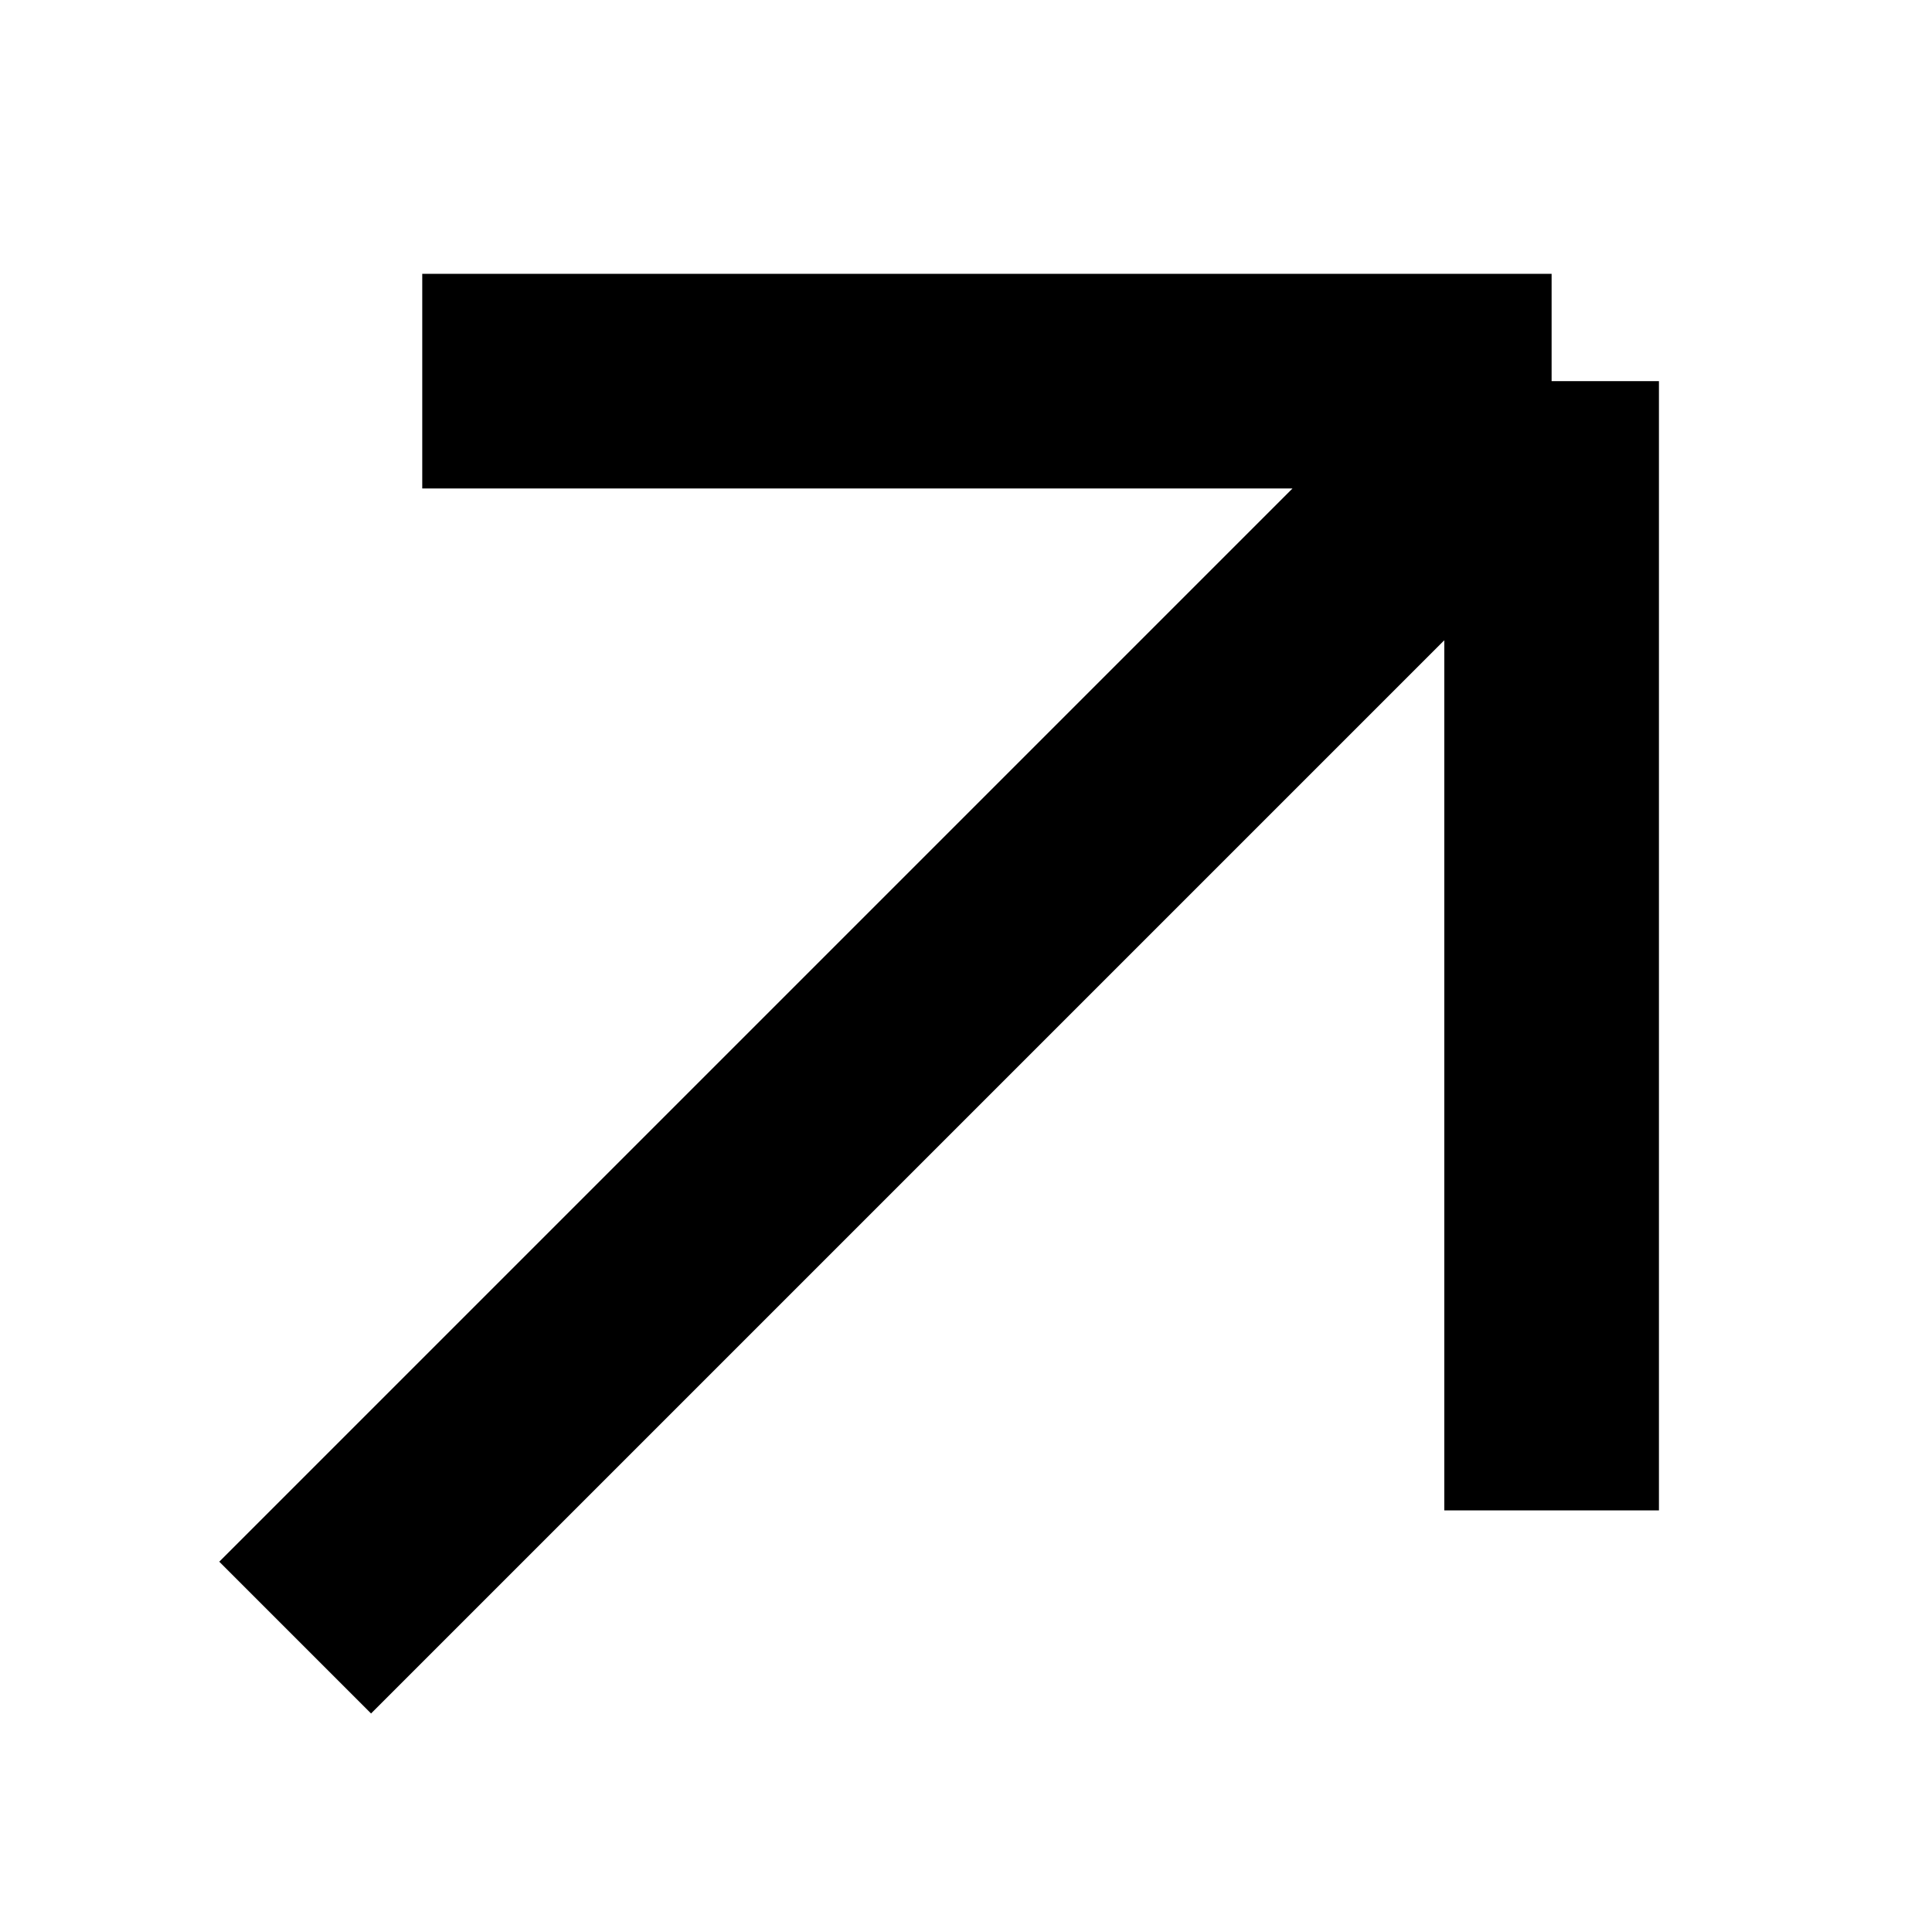
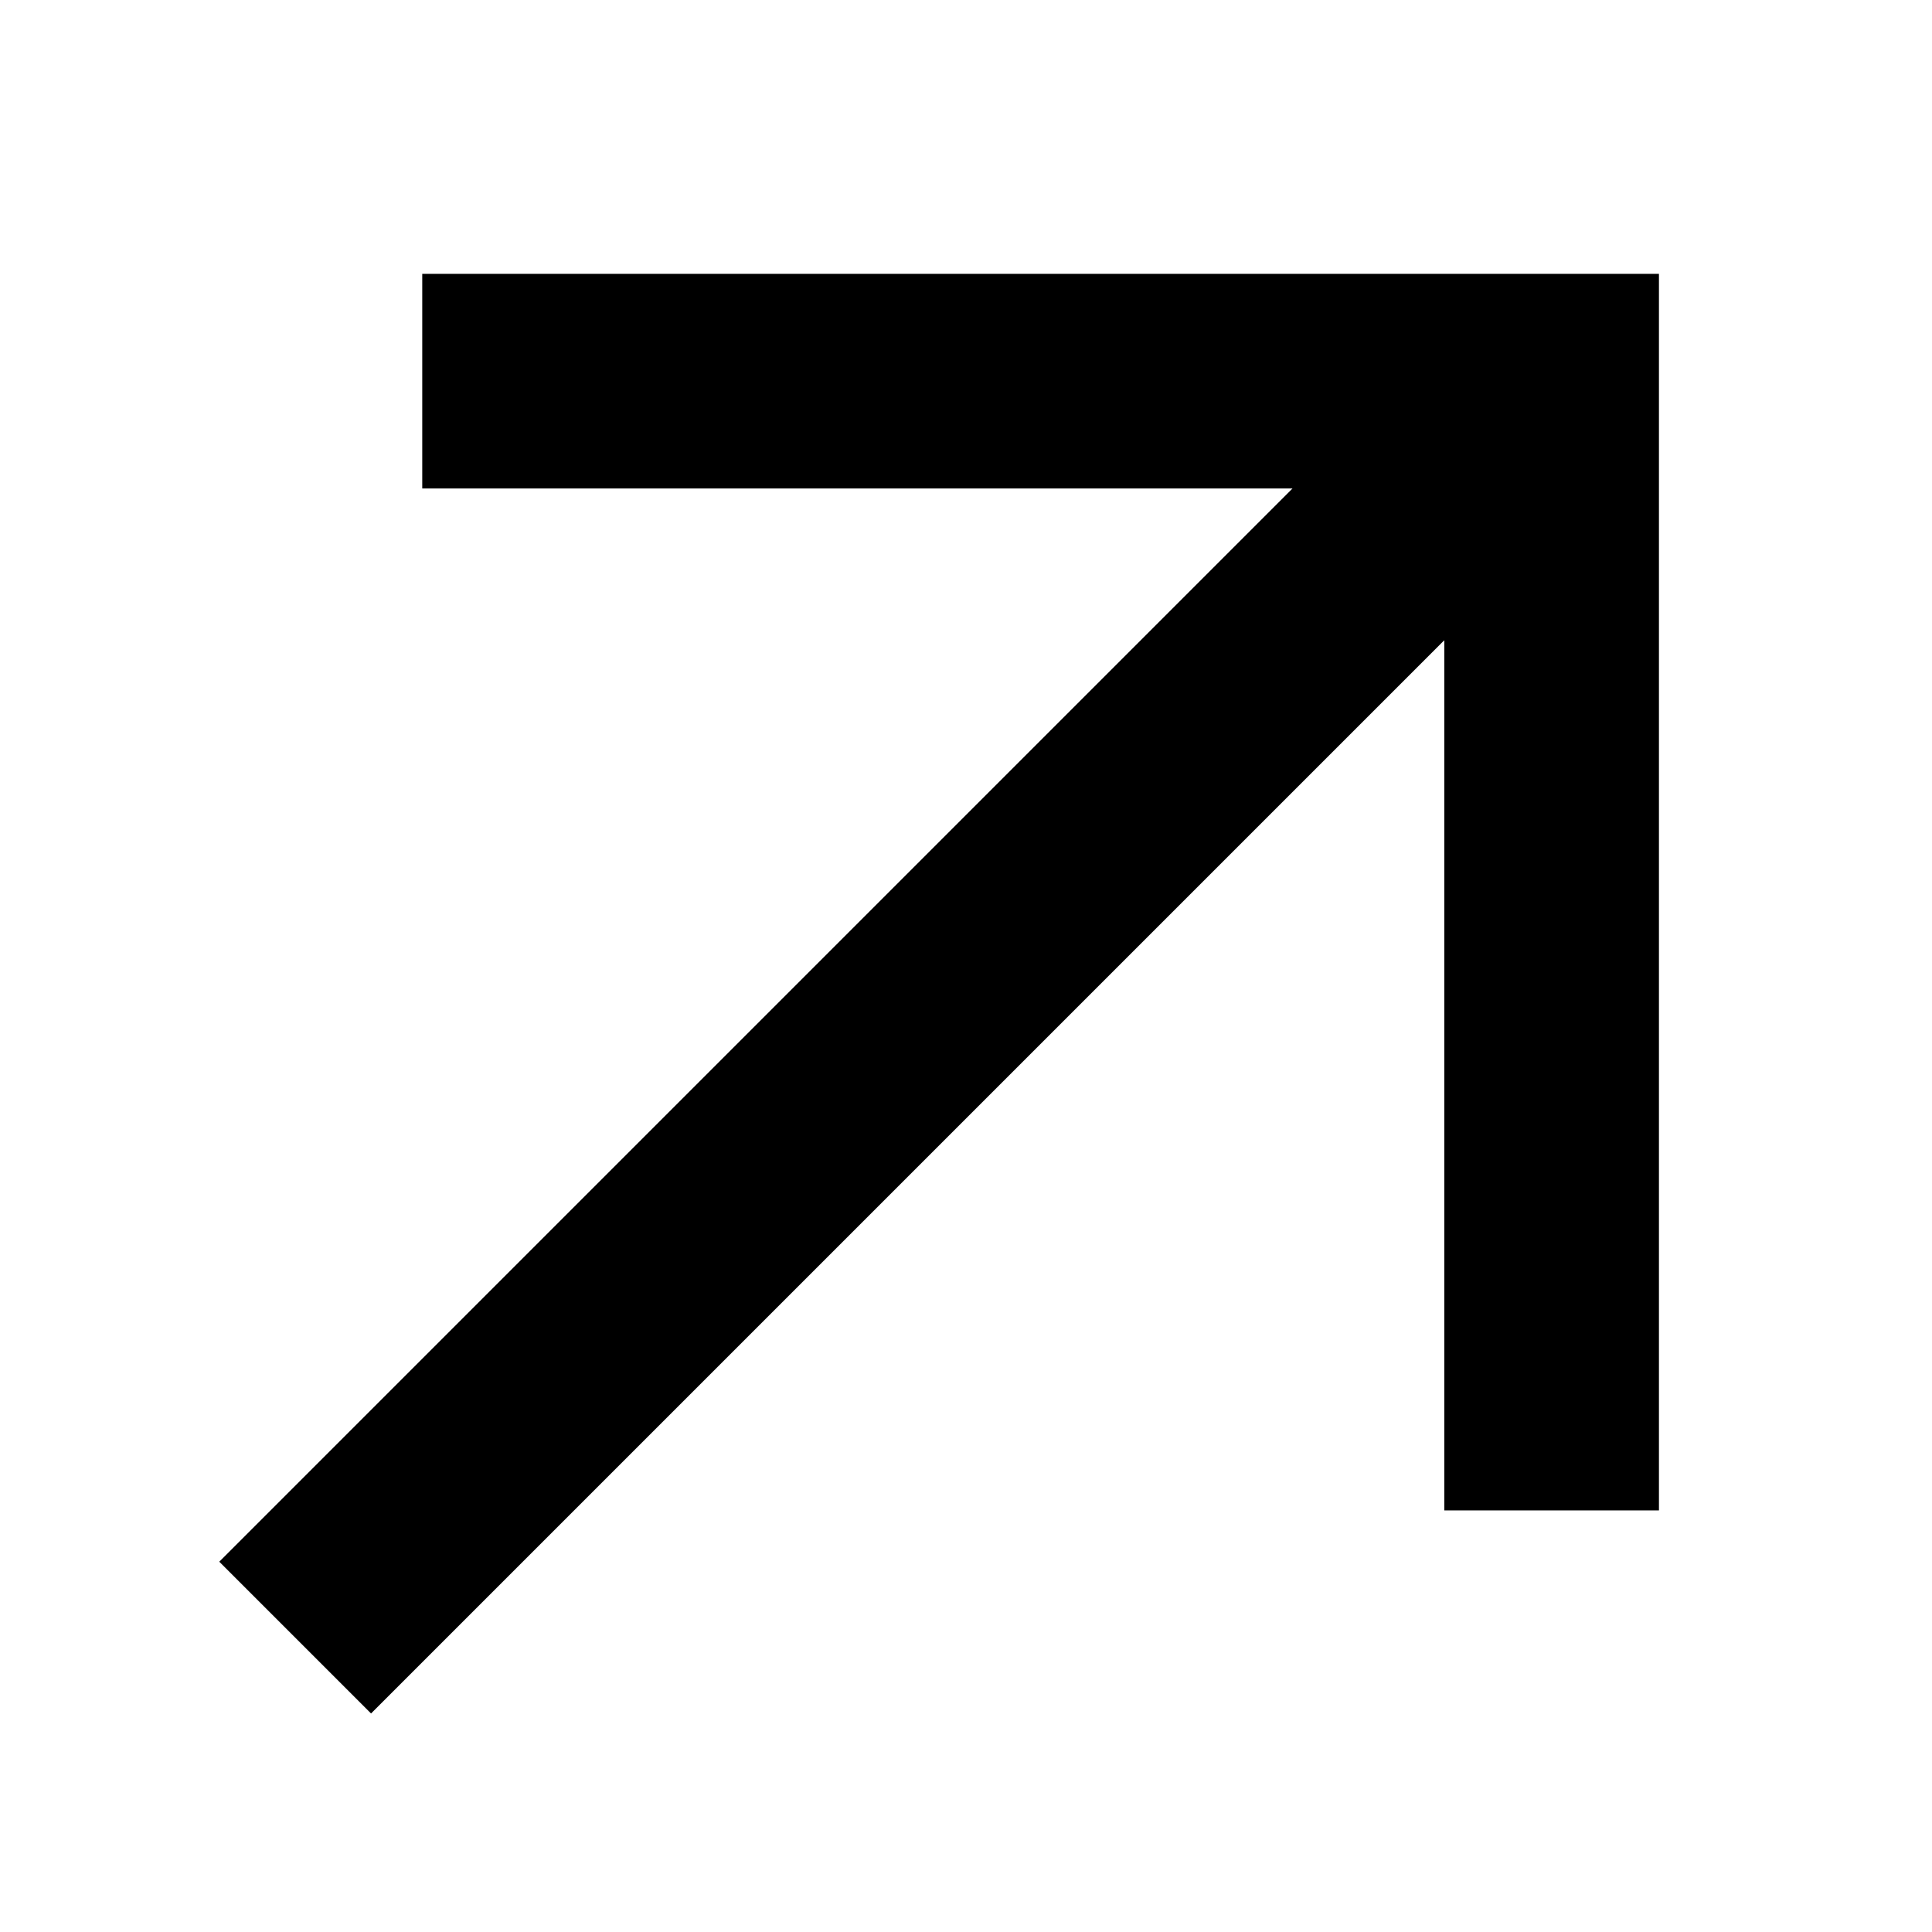
<svg xmlns="http://www.w3.org/2000/svg" width="18" height="18" viewBox="0 0 18 18" fill="none">
-   <path d="M2.75 15.257L14.456 3.551M14.456 3.551V14.072M14.456 3.551H3.934" stroke="black" stroke-width="2" />
+   <path fill-rule="evenodd" clip-rule="evenodd" d="M3.934 2.551H15.456V14.072H13.456V5.965L3.457 15.964L2.043 14.55L12.042 4.551H3.934V2.551Z" fill="black" />
</svg>
